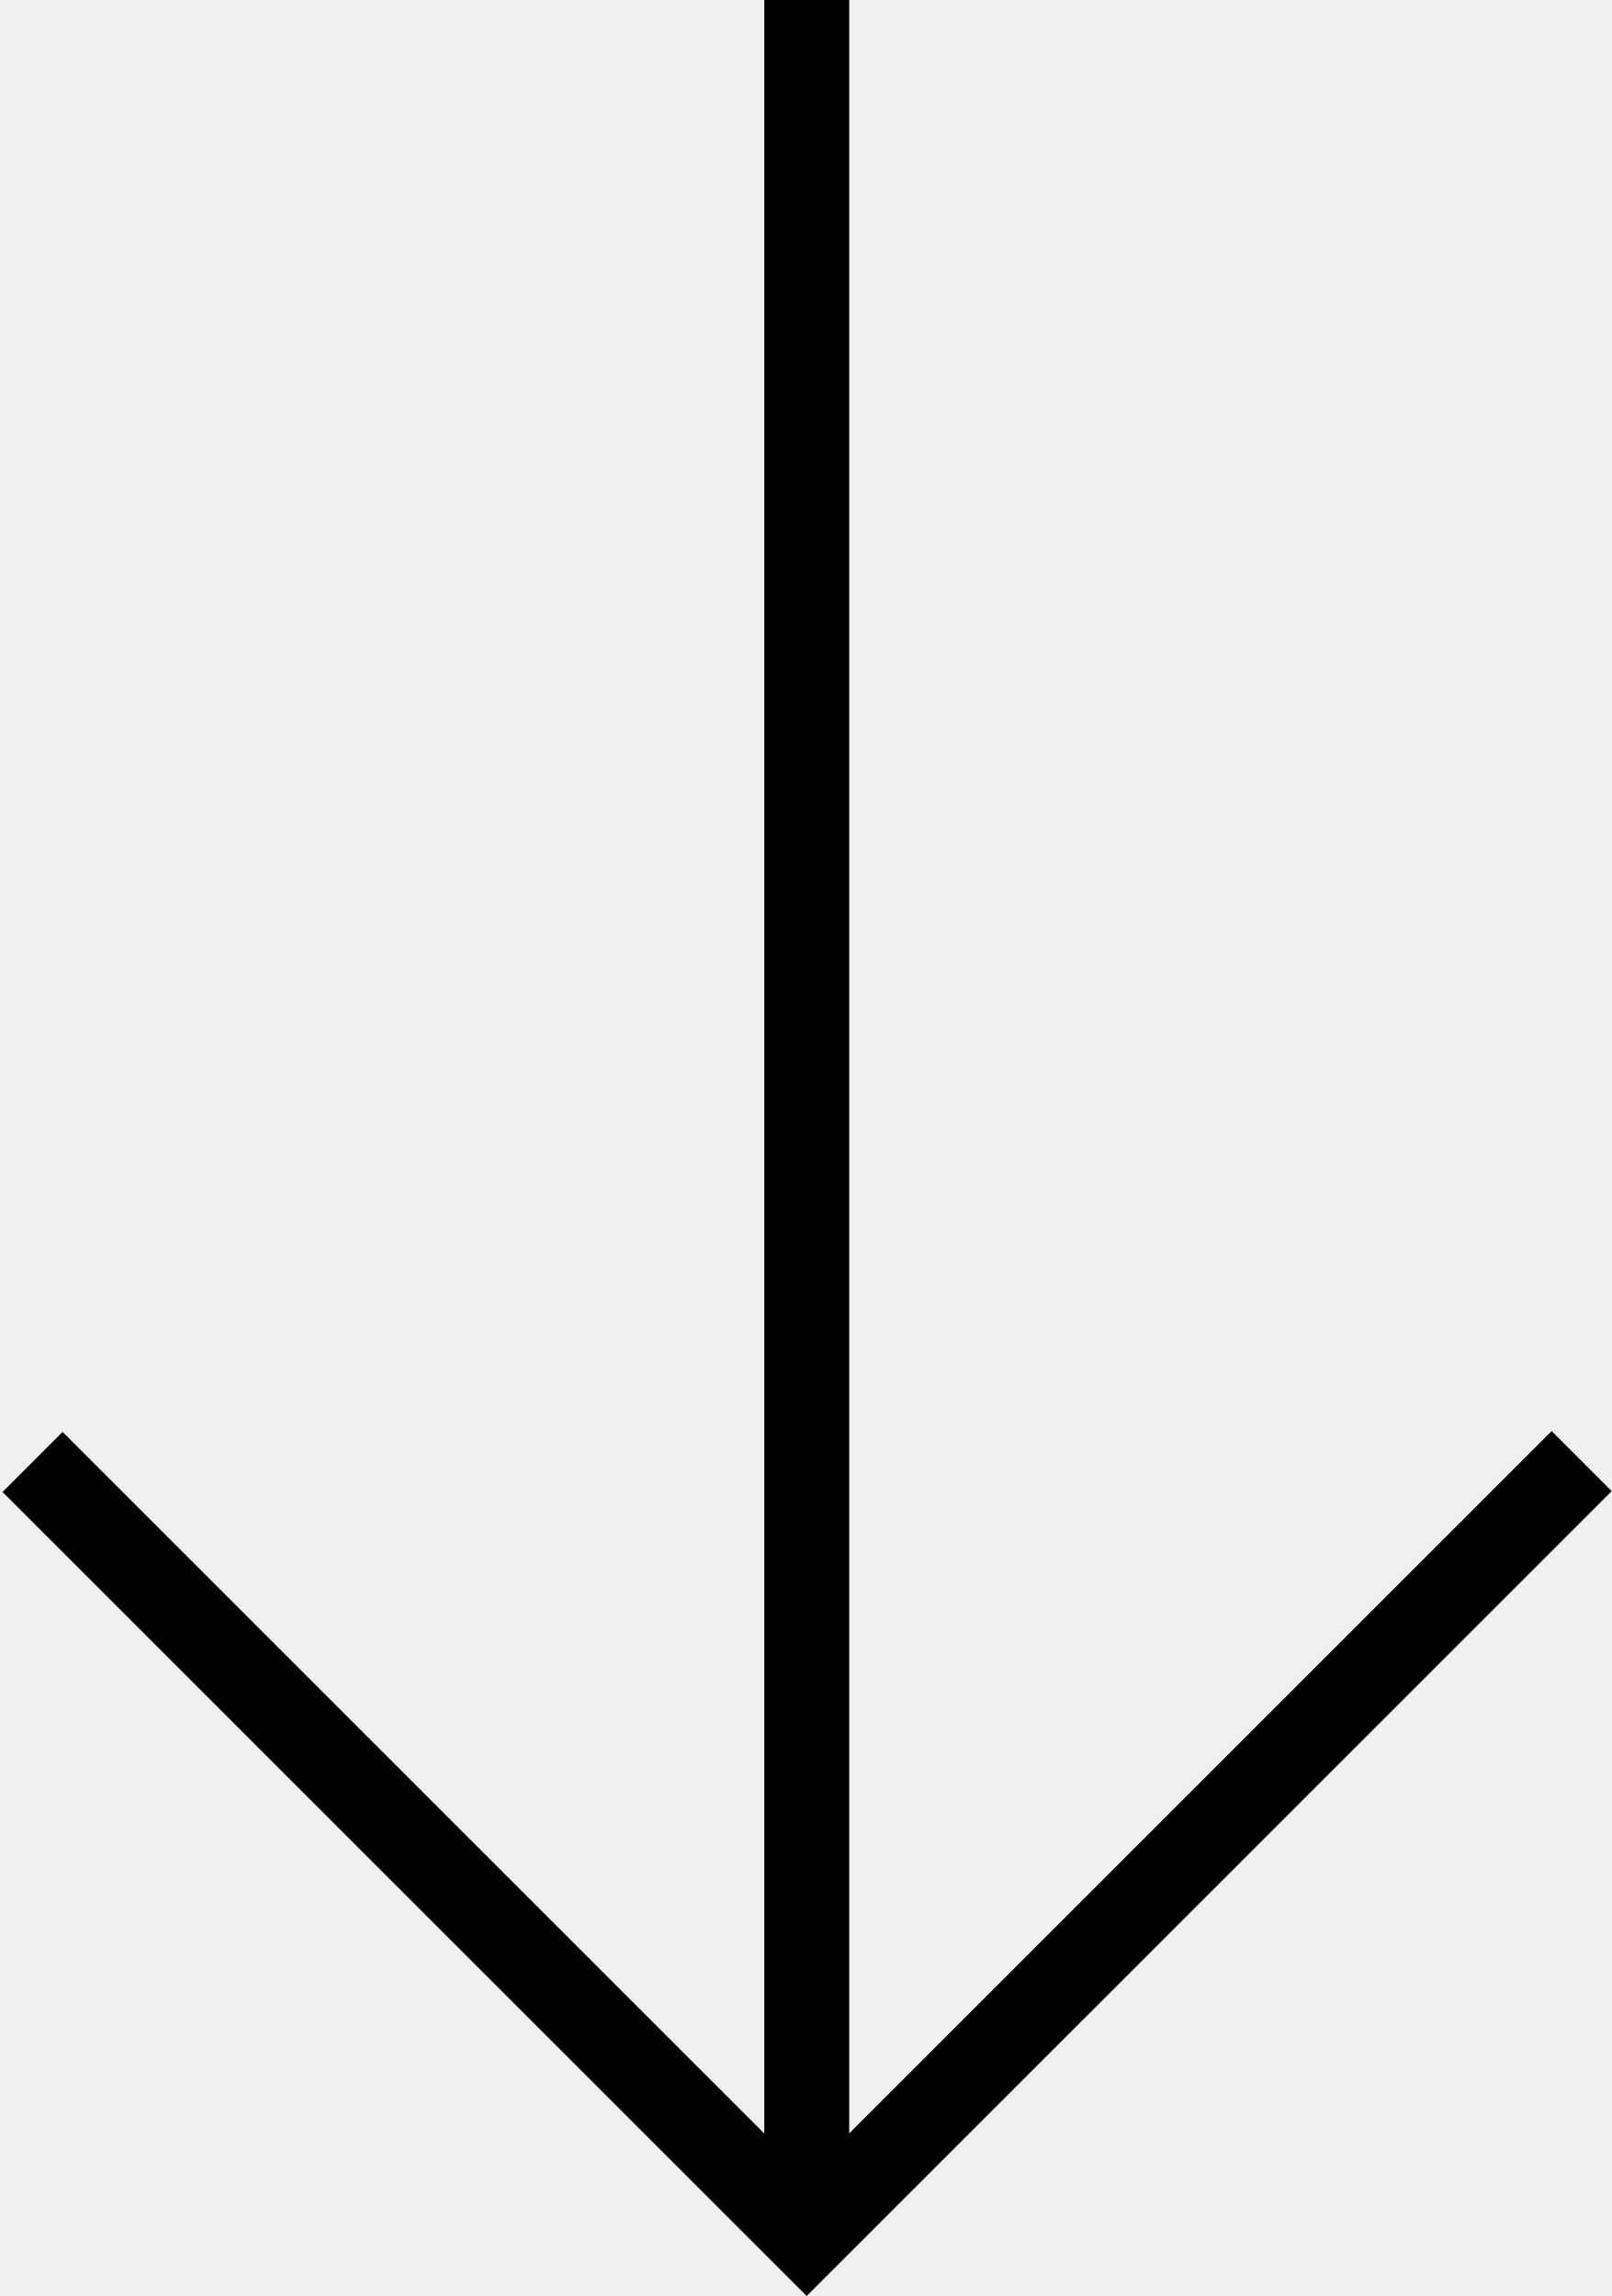
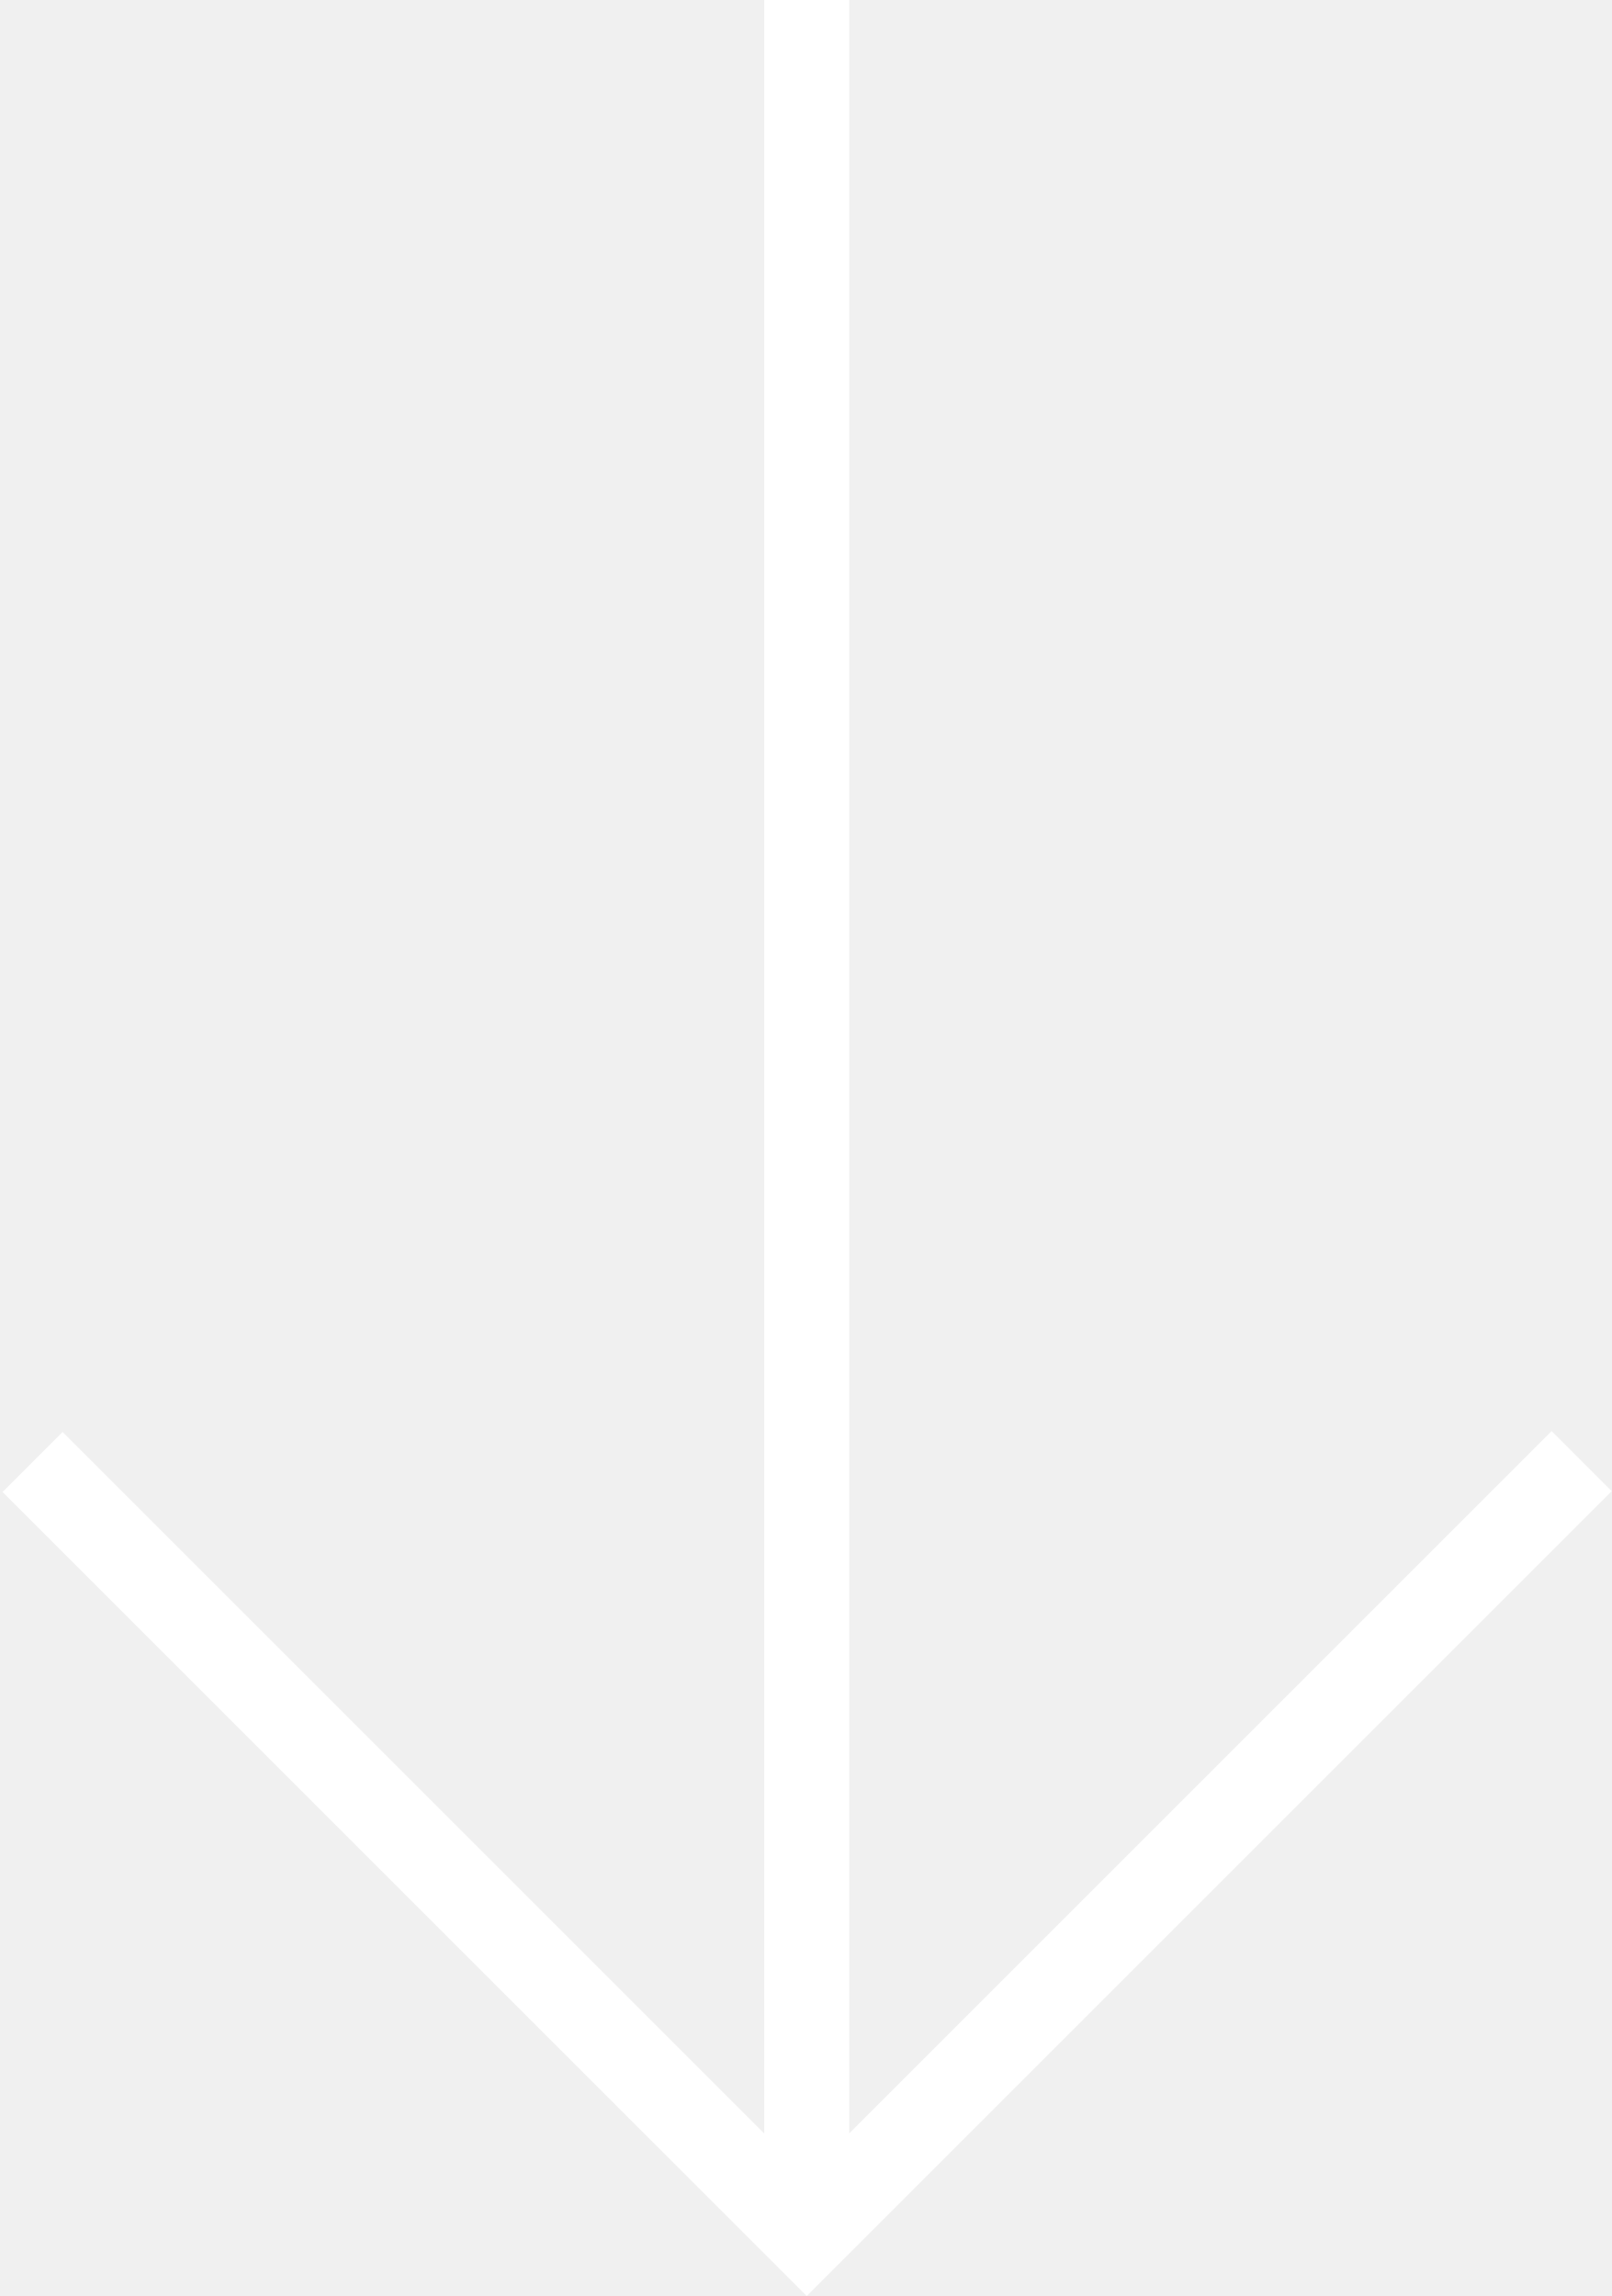
<svg xmlns="http://www.w3.org/2000/svg" version="1.1" id="Layer_1" x="0px" y="0px" width="56.936px" height="81.121px" viewBox="0 0 56.936 81.121" enable-background="new 0 0 56.936 81.121" xml:space="preserve">
-   <polygon points="54.814,50.562 30,75.377 30,0 27,0 27,75.381 2.211,50.593 0.09,52.714 28.498,81.121 56.936,52.684 " />
+   <polygon fill="#FFFFFF" points="54.814,50.562 30,75.377 30,0 27,0 27,75.381 2.211,50.593 0.09,52.714 28.498,81.121 56.936,52.684 " />
</svg>
